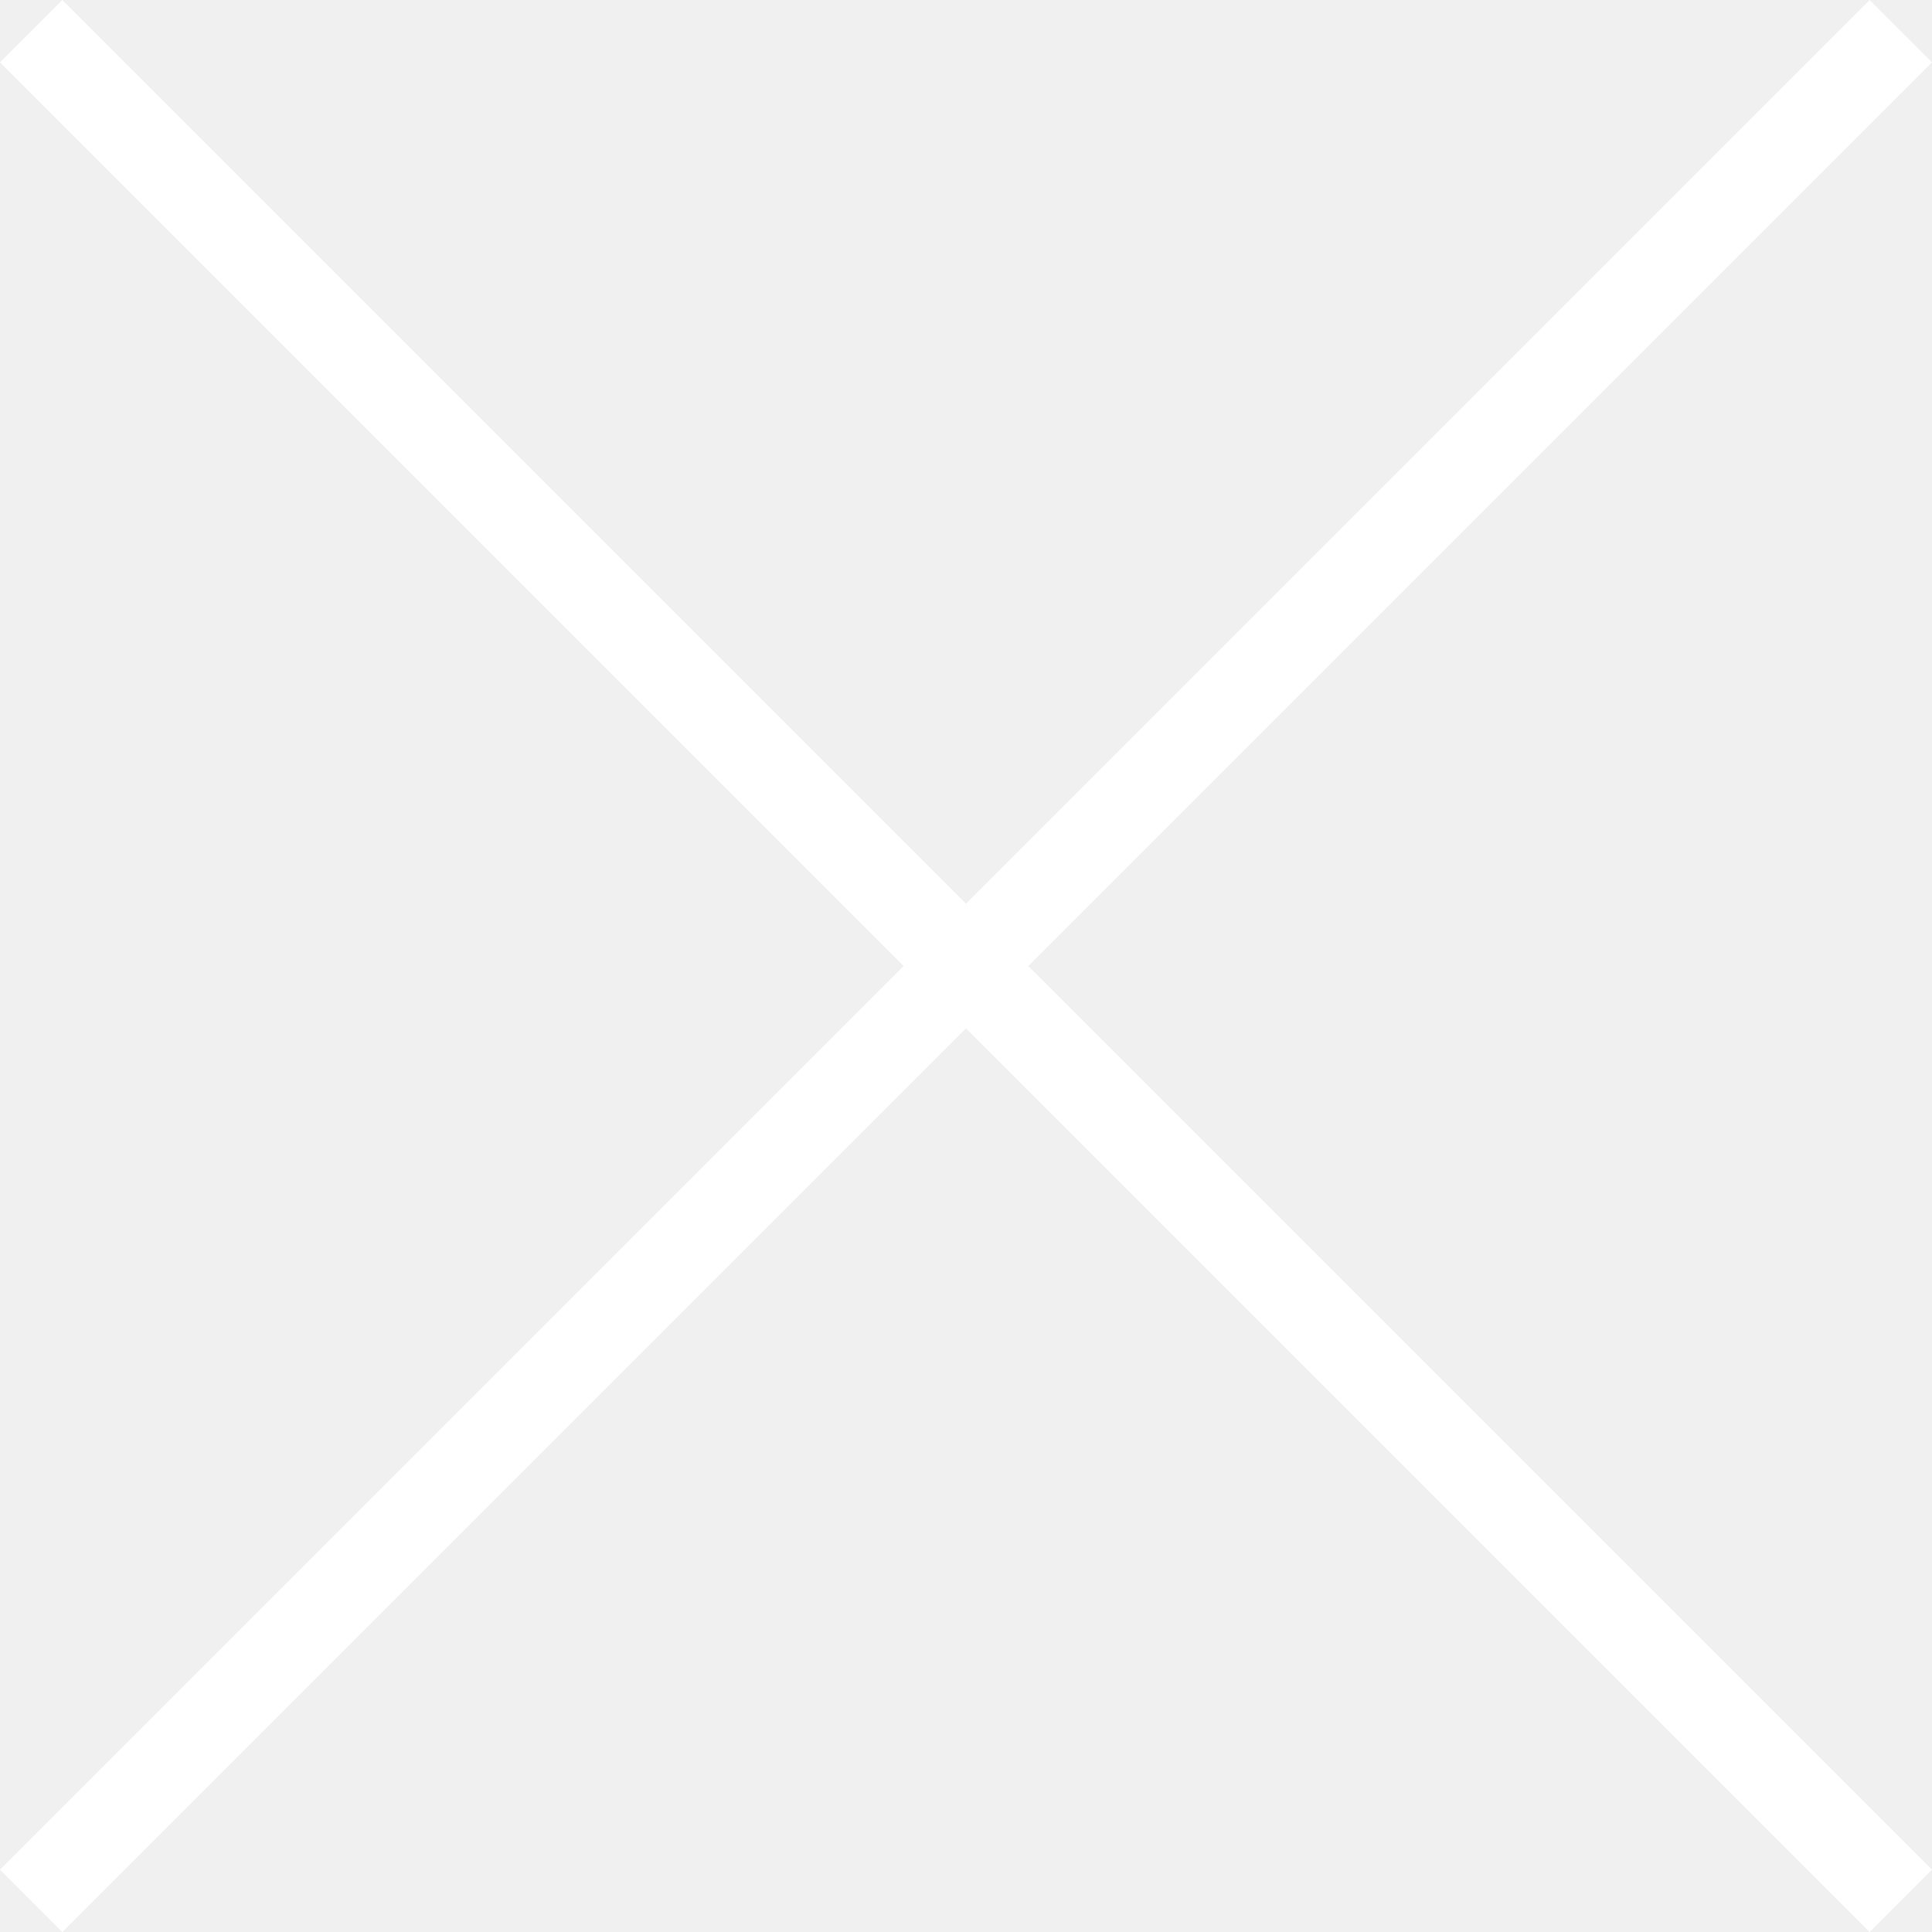
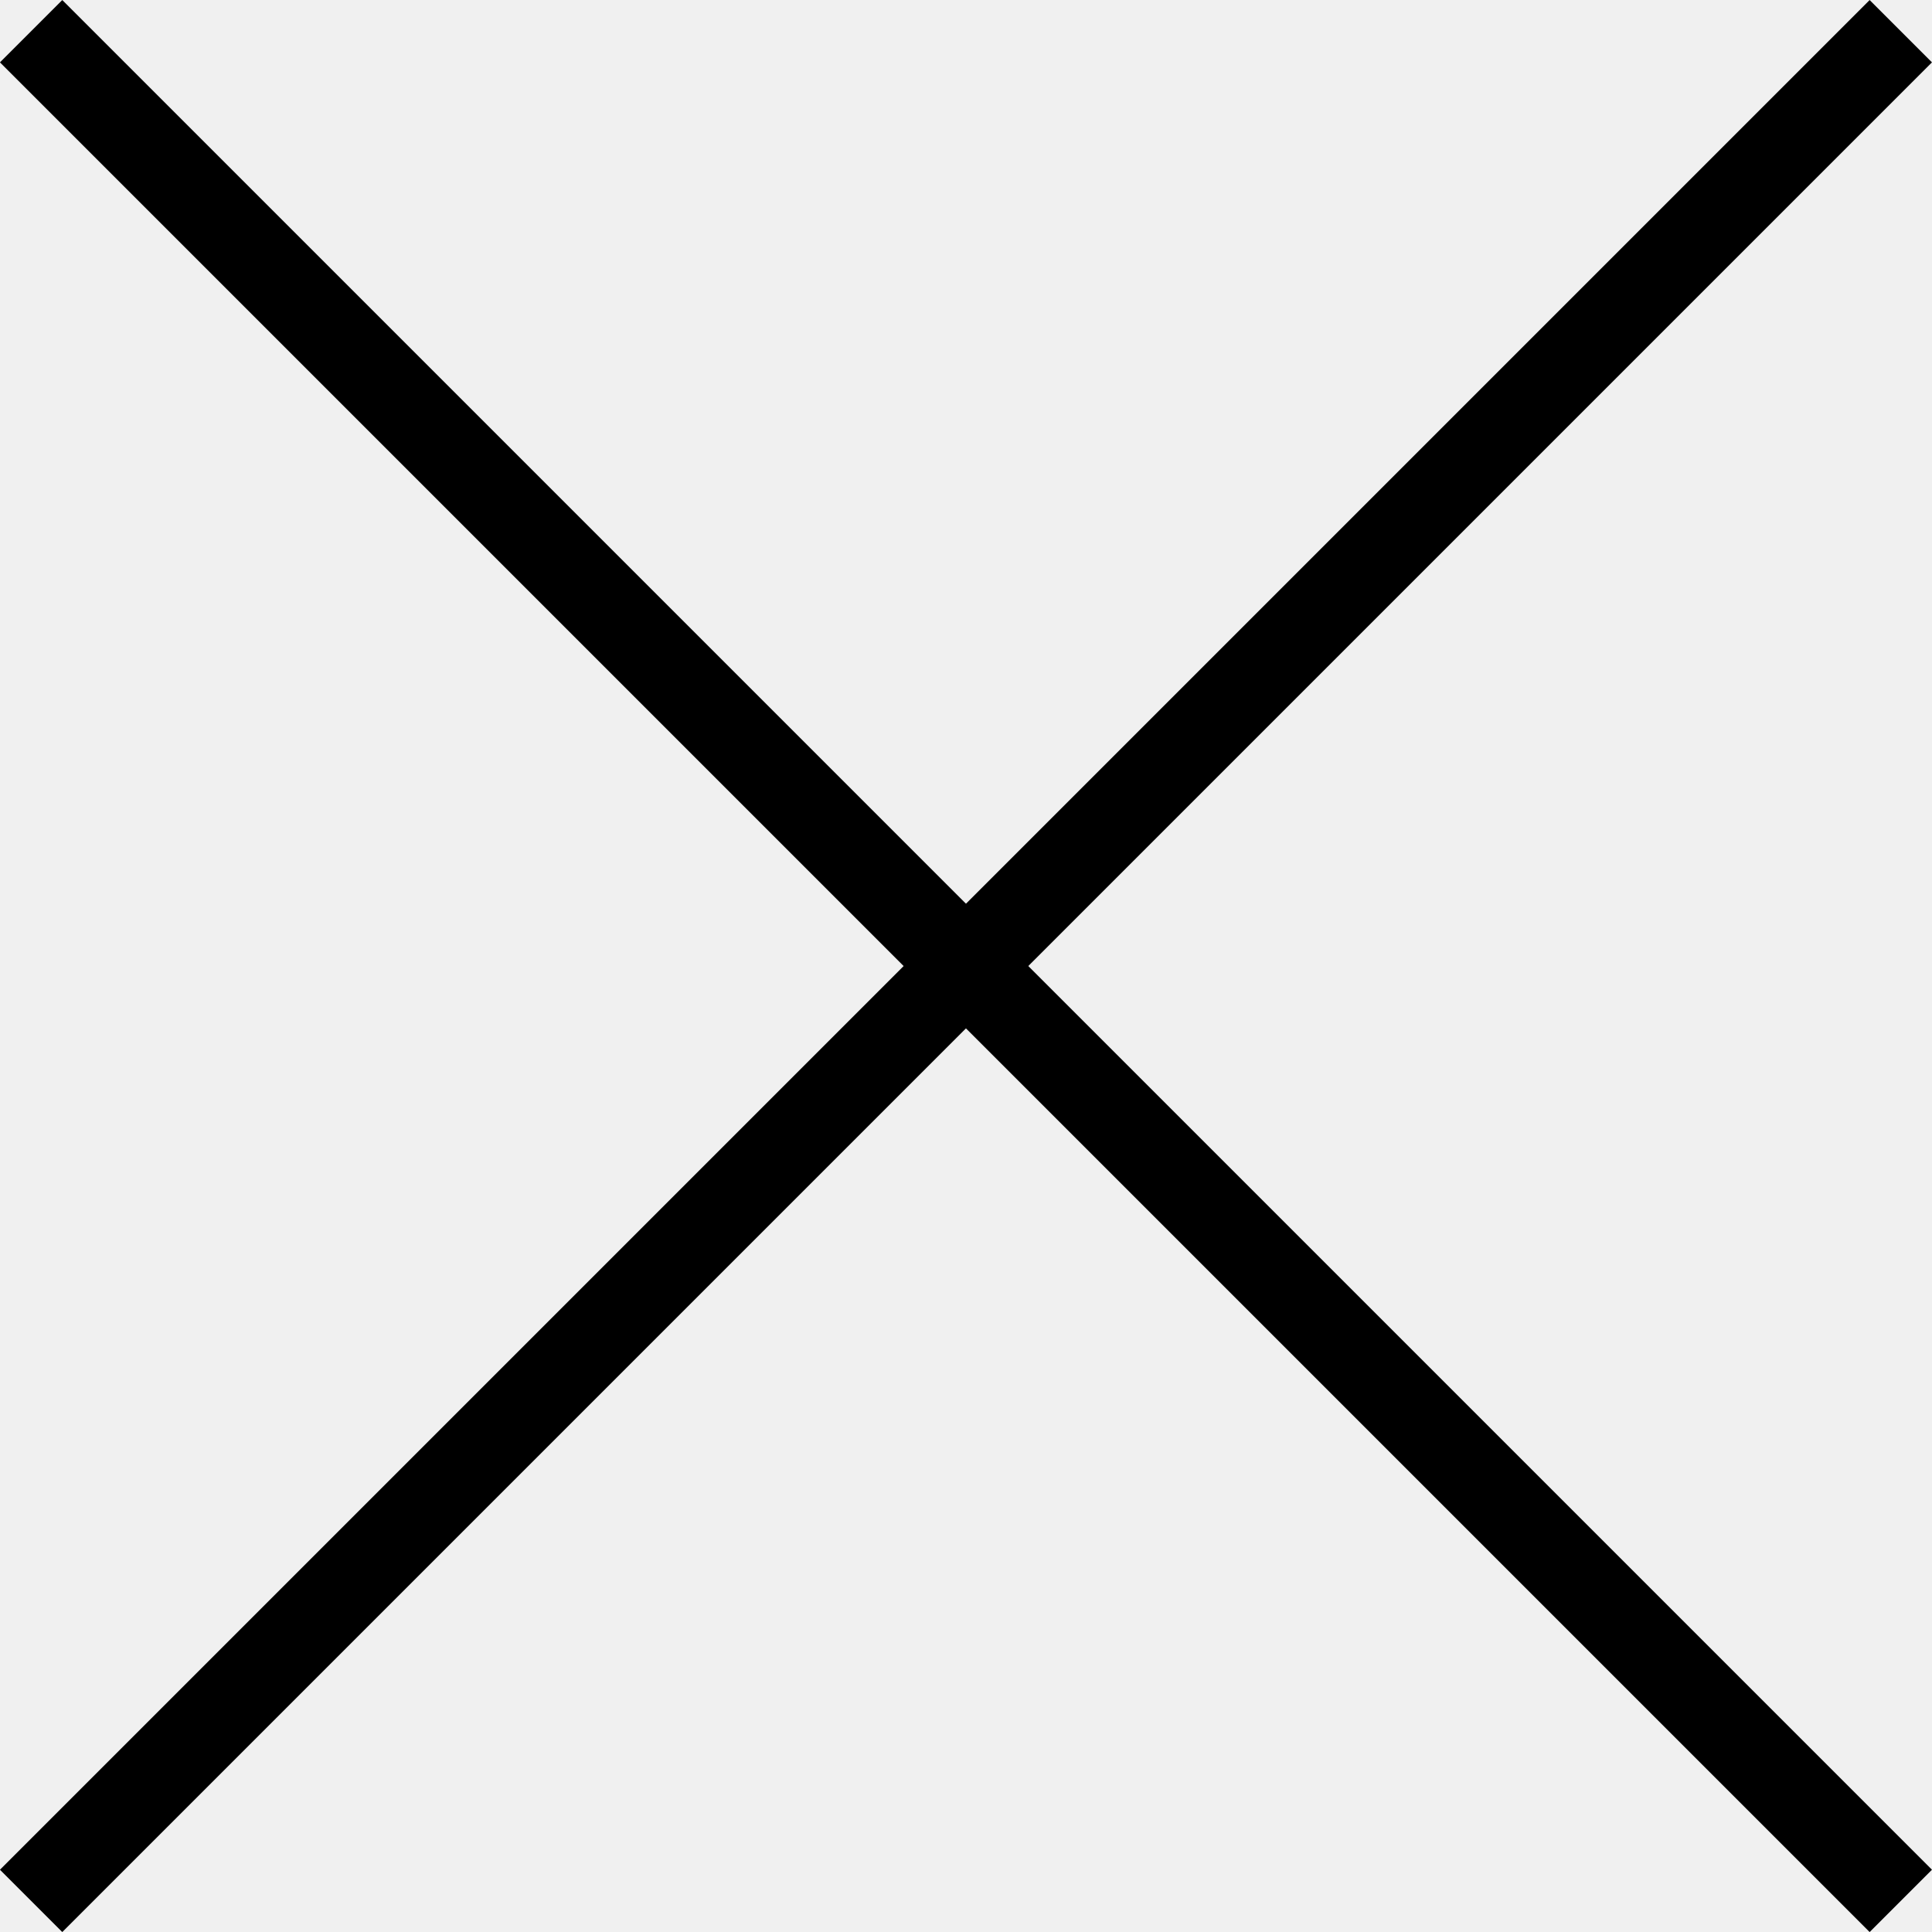
<svg xmlns="http://www.w3.org/2000/svg" width="21.92" height="21.92" viewBox="0 0 21.92 21.92">
  <g id="Group_300" data-name="Group 300" transform="translate(-1789.723 -2329.677)">
-     <line id="Line_80" data-name="Line 80" x1="21.213" y1="21.213" transform="translate(1790.076 2330.031)" fill="none" stroke="#fff" stroke-miterlimit="10" stroke-width="1" />
-     <line id="Line_81" data-name="Line 81" x1="21.213" y2="21.213" transform="translate(1790.076 2330.031)" fill="none" stroke="#fff" stroke-miterlimit="10" stroke-width="1" />
+     <line id="Line_80" data-name="Line 80" x1="21.213" y1="21.213" transform="translate(1790.076 2330.031)" fill="none" stroke="currentColor" stroke-miterlimit="10" stroke-width="1" />
+     <line id="Line_81" data-name="Line 81" x1="21.213" y2="21.213" transform="translate(1790.076 2330.031)" fill="none" stroke="currentColor" stroke-miterlimit="10" stroke-width="1" />
  </g>
</svg>
